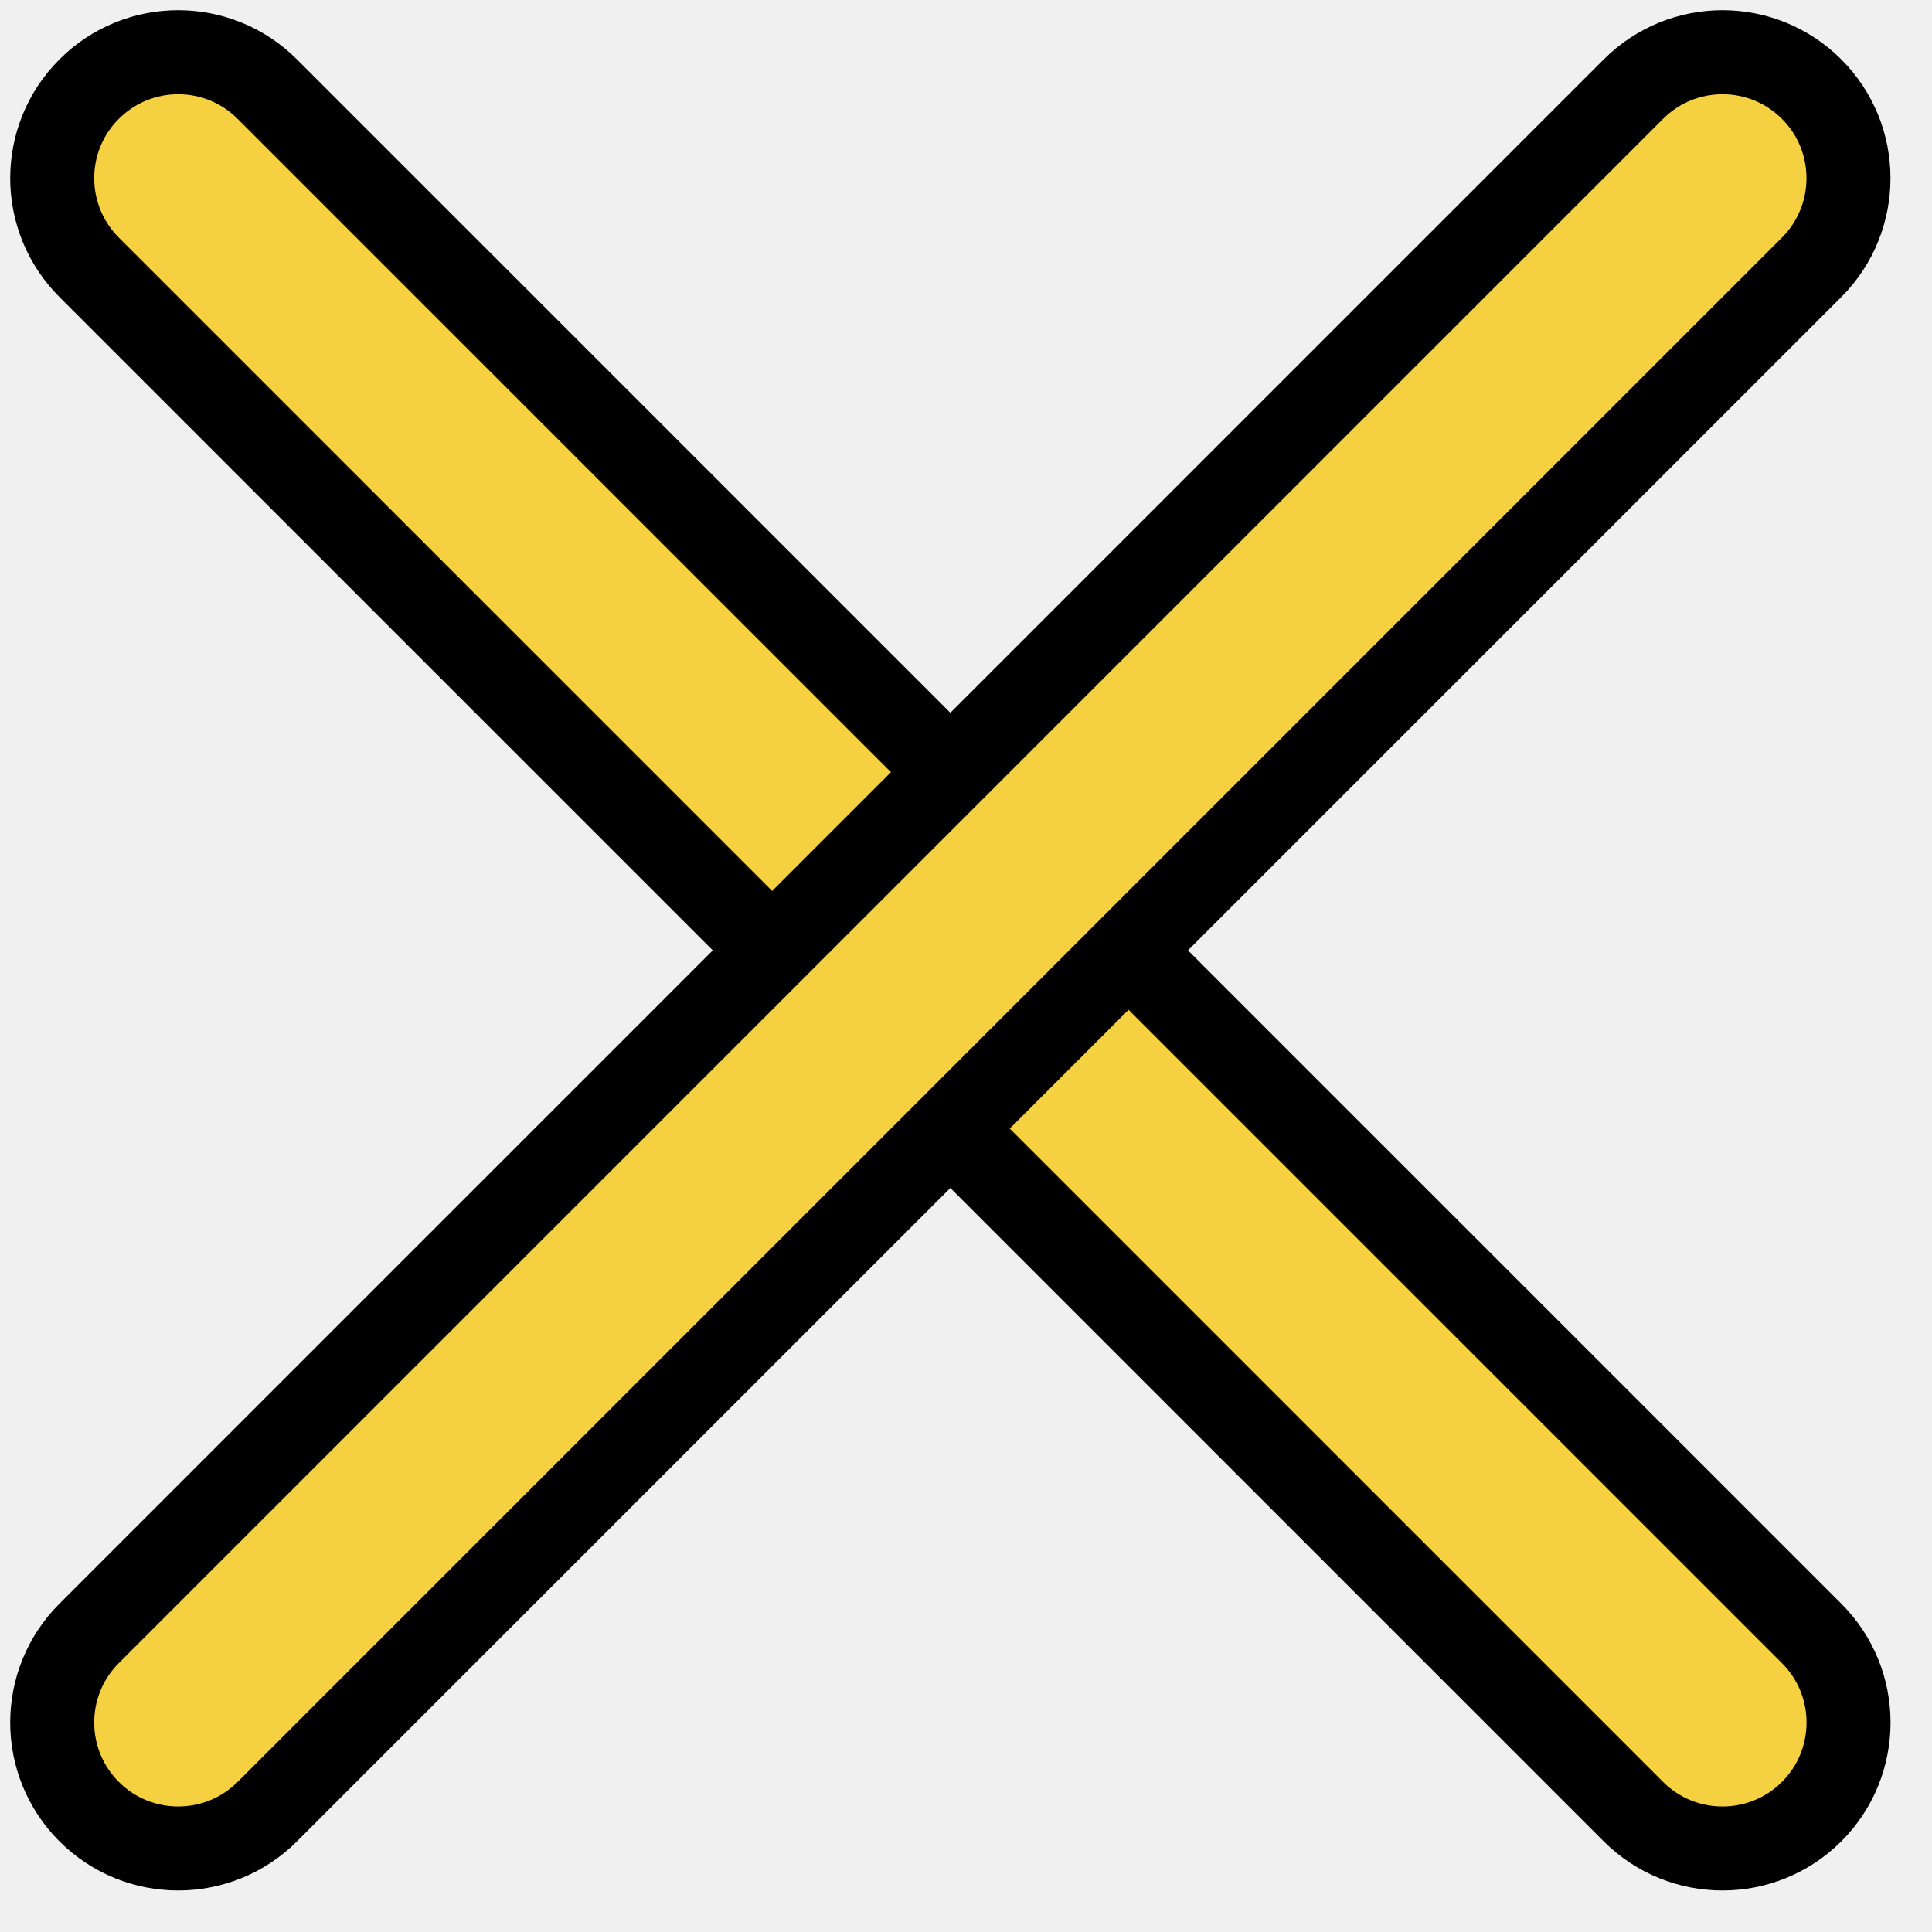
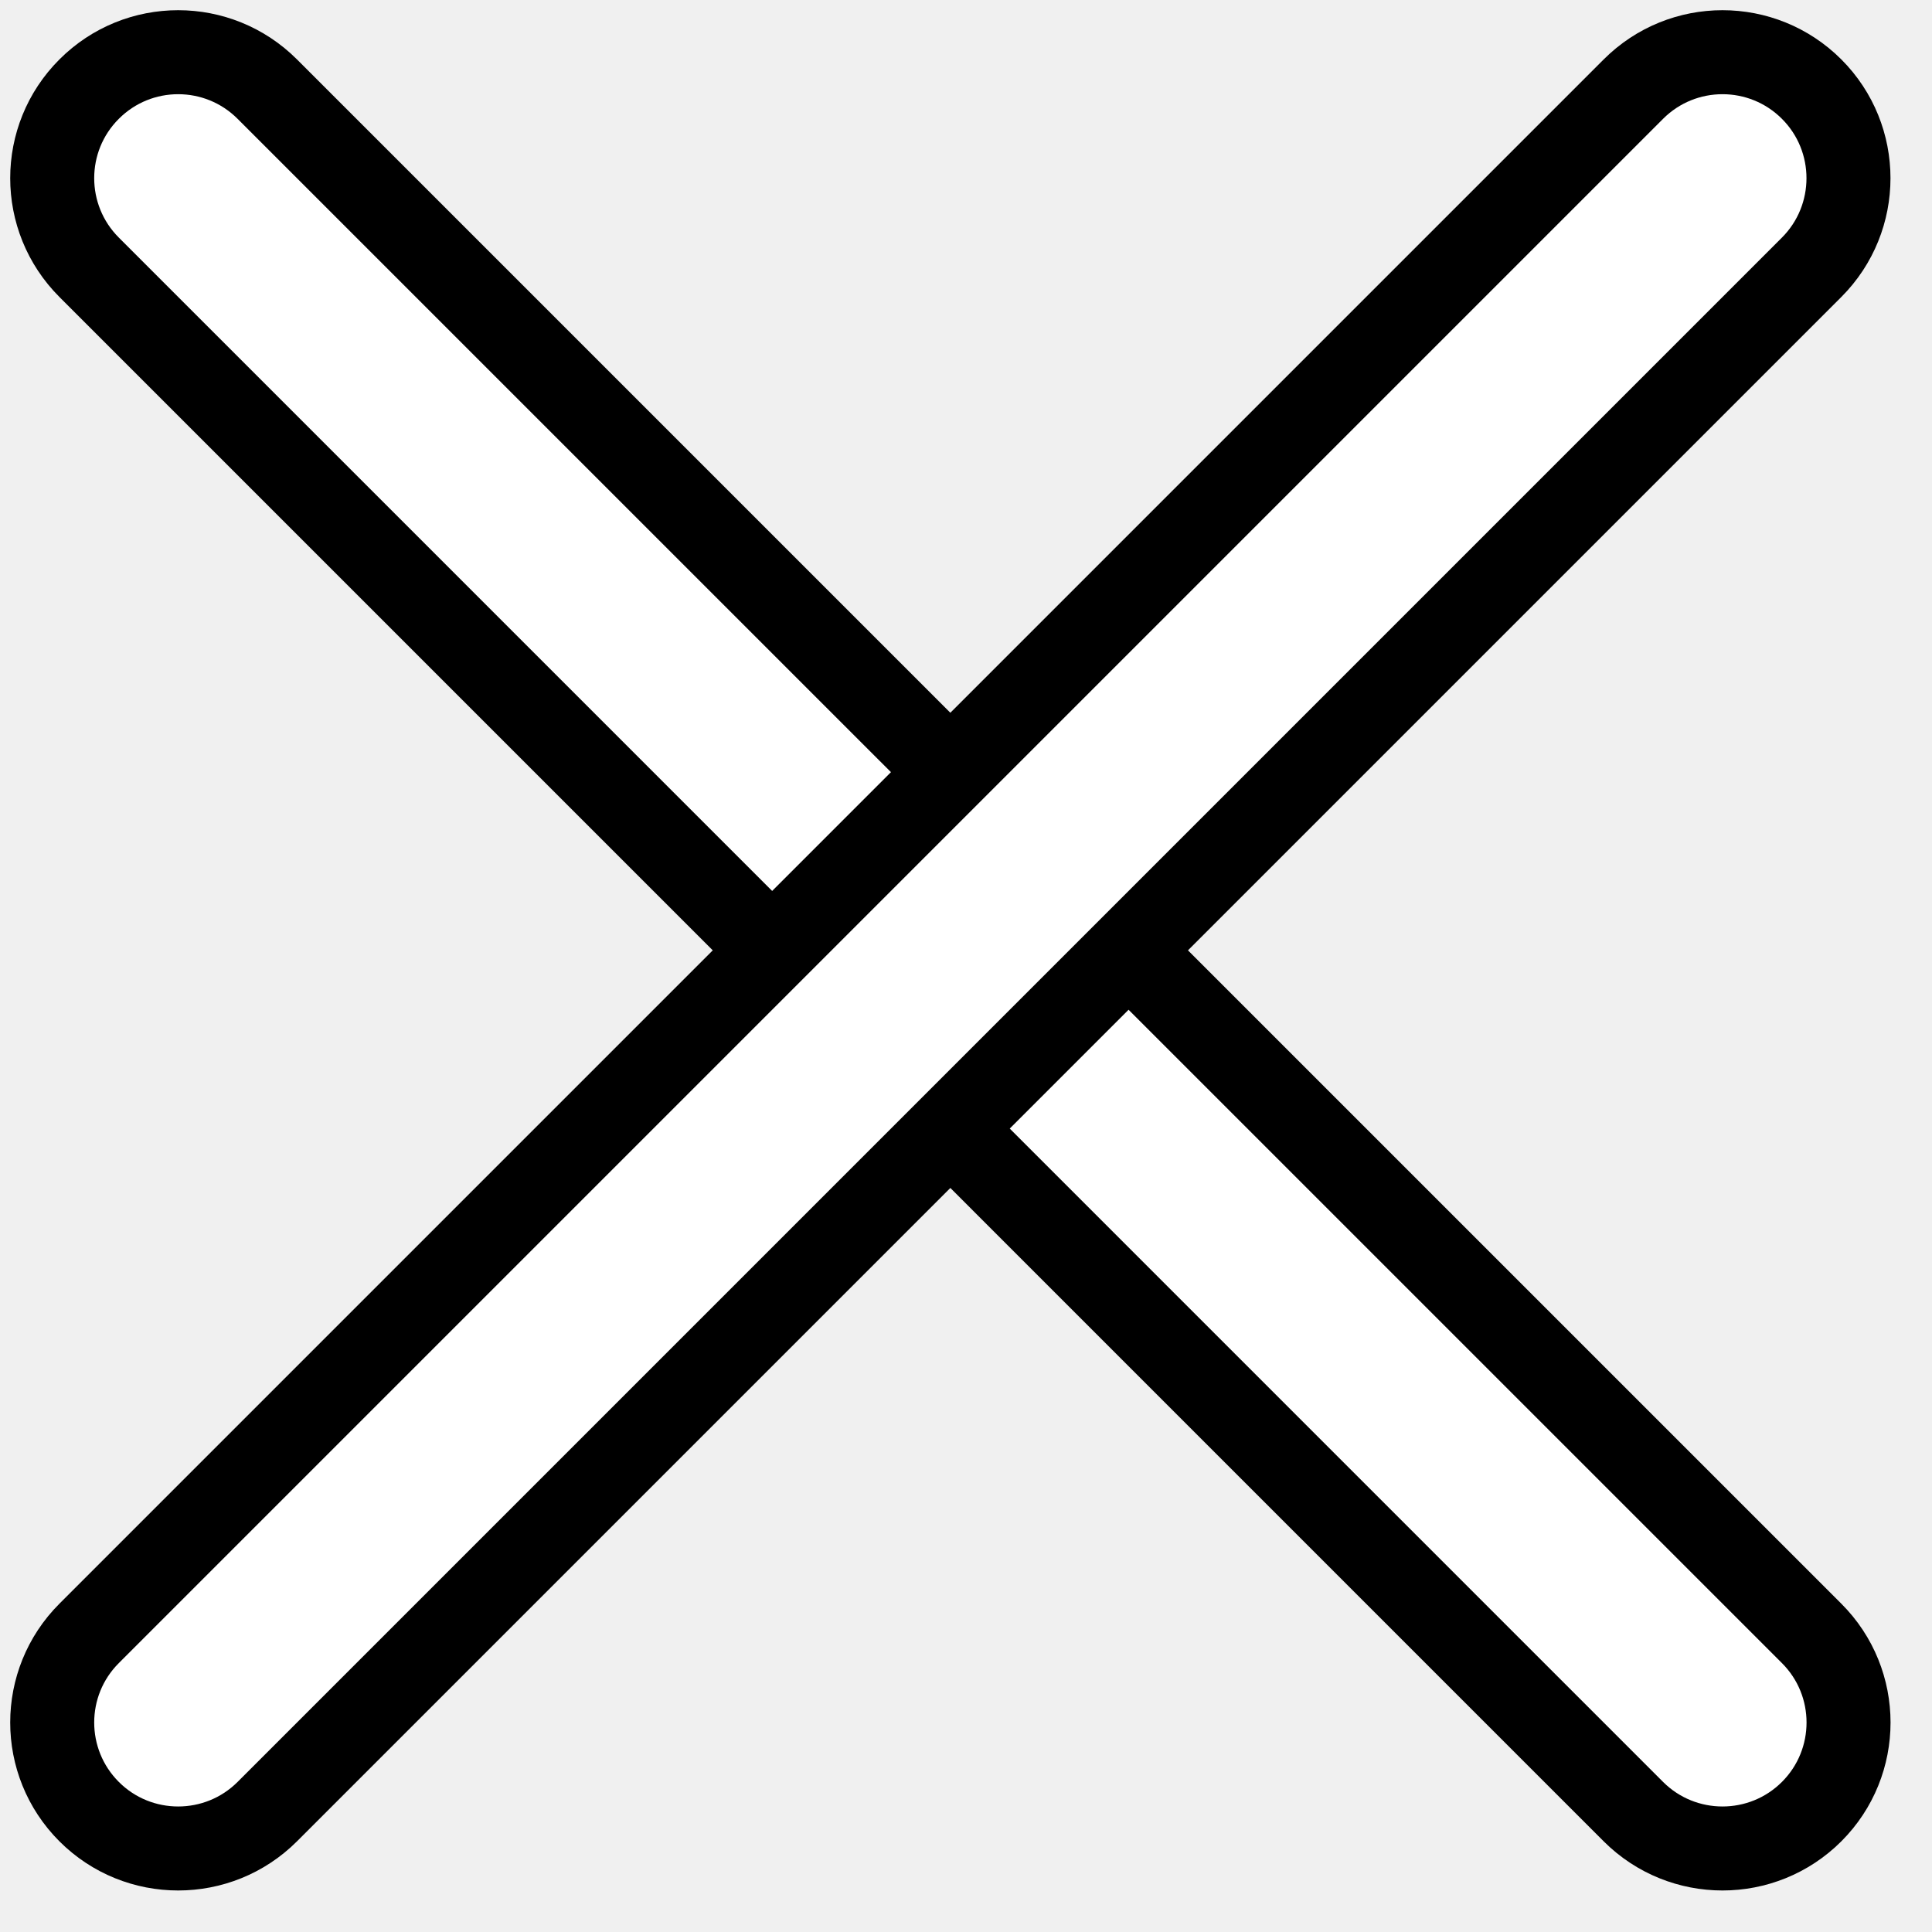
<svg xmlns="http://www.w3.org/2000/svg" viewBox="0 0 23 23" stroke="black">
-   <path d="M1.061 1.061C1.646 0.475 2.596 0.475 3.182 1.061L21.567 19.445C22.153 20.031 22.153 20.981 21.567 21.567C20.981 22.152 20.031 22.152 19.445 21.567L1.061 3.182C0.475 2.596 0.475 1.646 1.061 1.061Z" fill="#f5d142" />
-   <path d="M1.061 21.567C0.475 20.981 0.475 20.031 1.061 19.445L19.445 1.061C20.031 0.475 20.981 0.475 21.567 1.061C22.152 1.646 22.152 2.596 21.567 3.182L3.182 21.567C2.596 22.152 1.646 22.152 1.061 21.567Z" fill="#f5d142" />
+   <path d="M1.061 1.061C1.646 0.475 2.596 0.475 3.182 1.061L21.567 19.445C22.153 20.031 22.153 20.981 21.567 21.567C20.981 22.152 20.031 22.152 19.445 21.567L1.061 3.182C0.475 2.596 0.475 1.646 1.061 1.061Z" fill="#FFFFFF" />
+   <path d="M1.061 21.567C0.475 20.981 0.475 20.031 1.061 19.445L19.445 1.061C20.031 0.475 20.981 0.475 21.567 1.061C22.152 1.646 22.152 2.596 21.567 3.182L3.182 21.567C2.596 22.152 1.646 22.152 1.061 21.567Z" fill="#FFFFFF" />
</svg>
